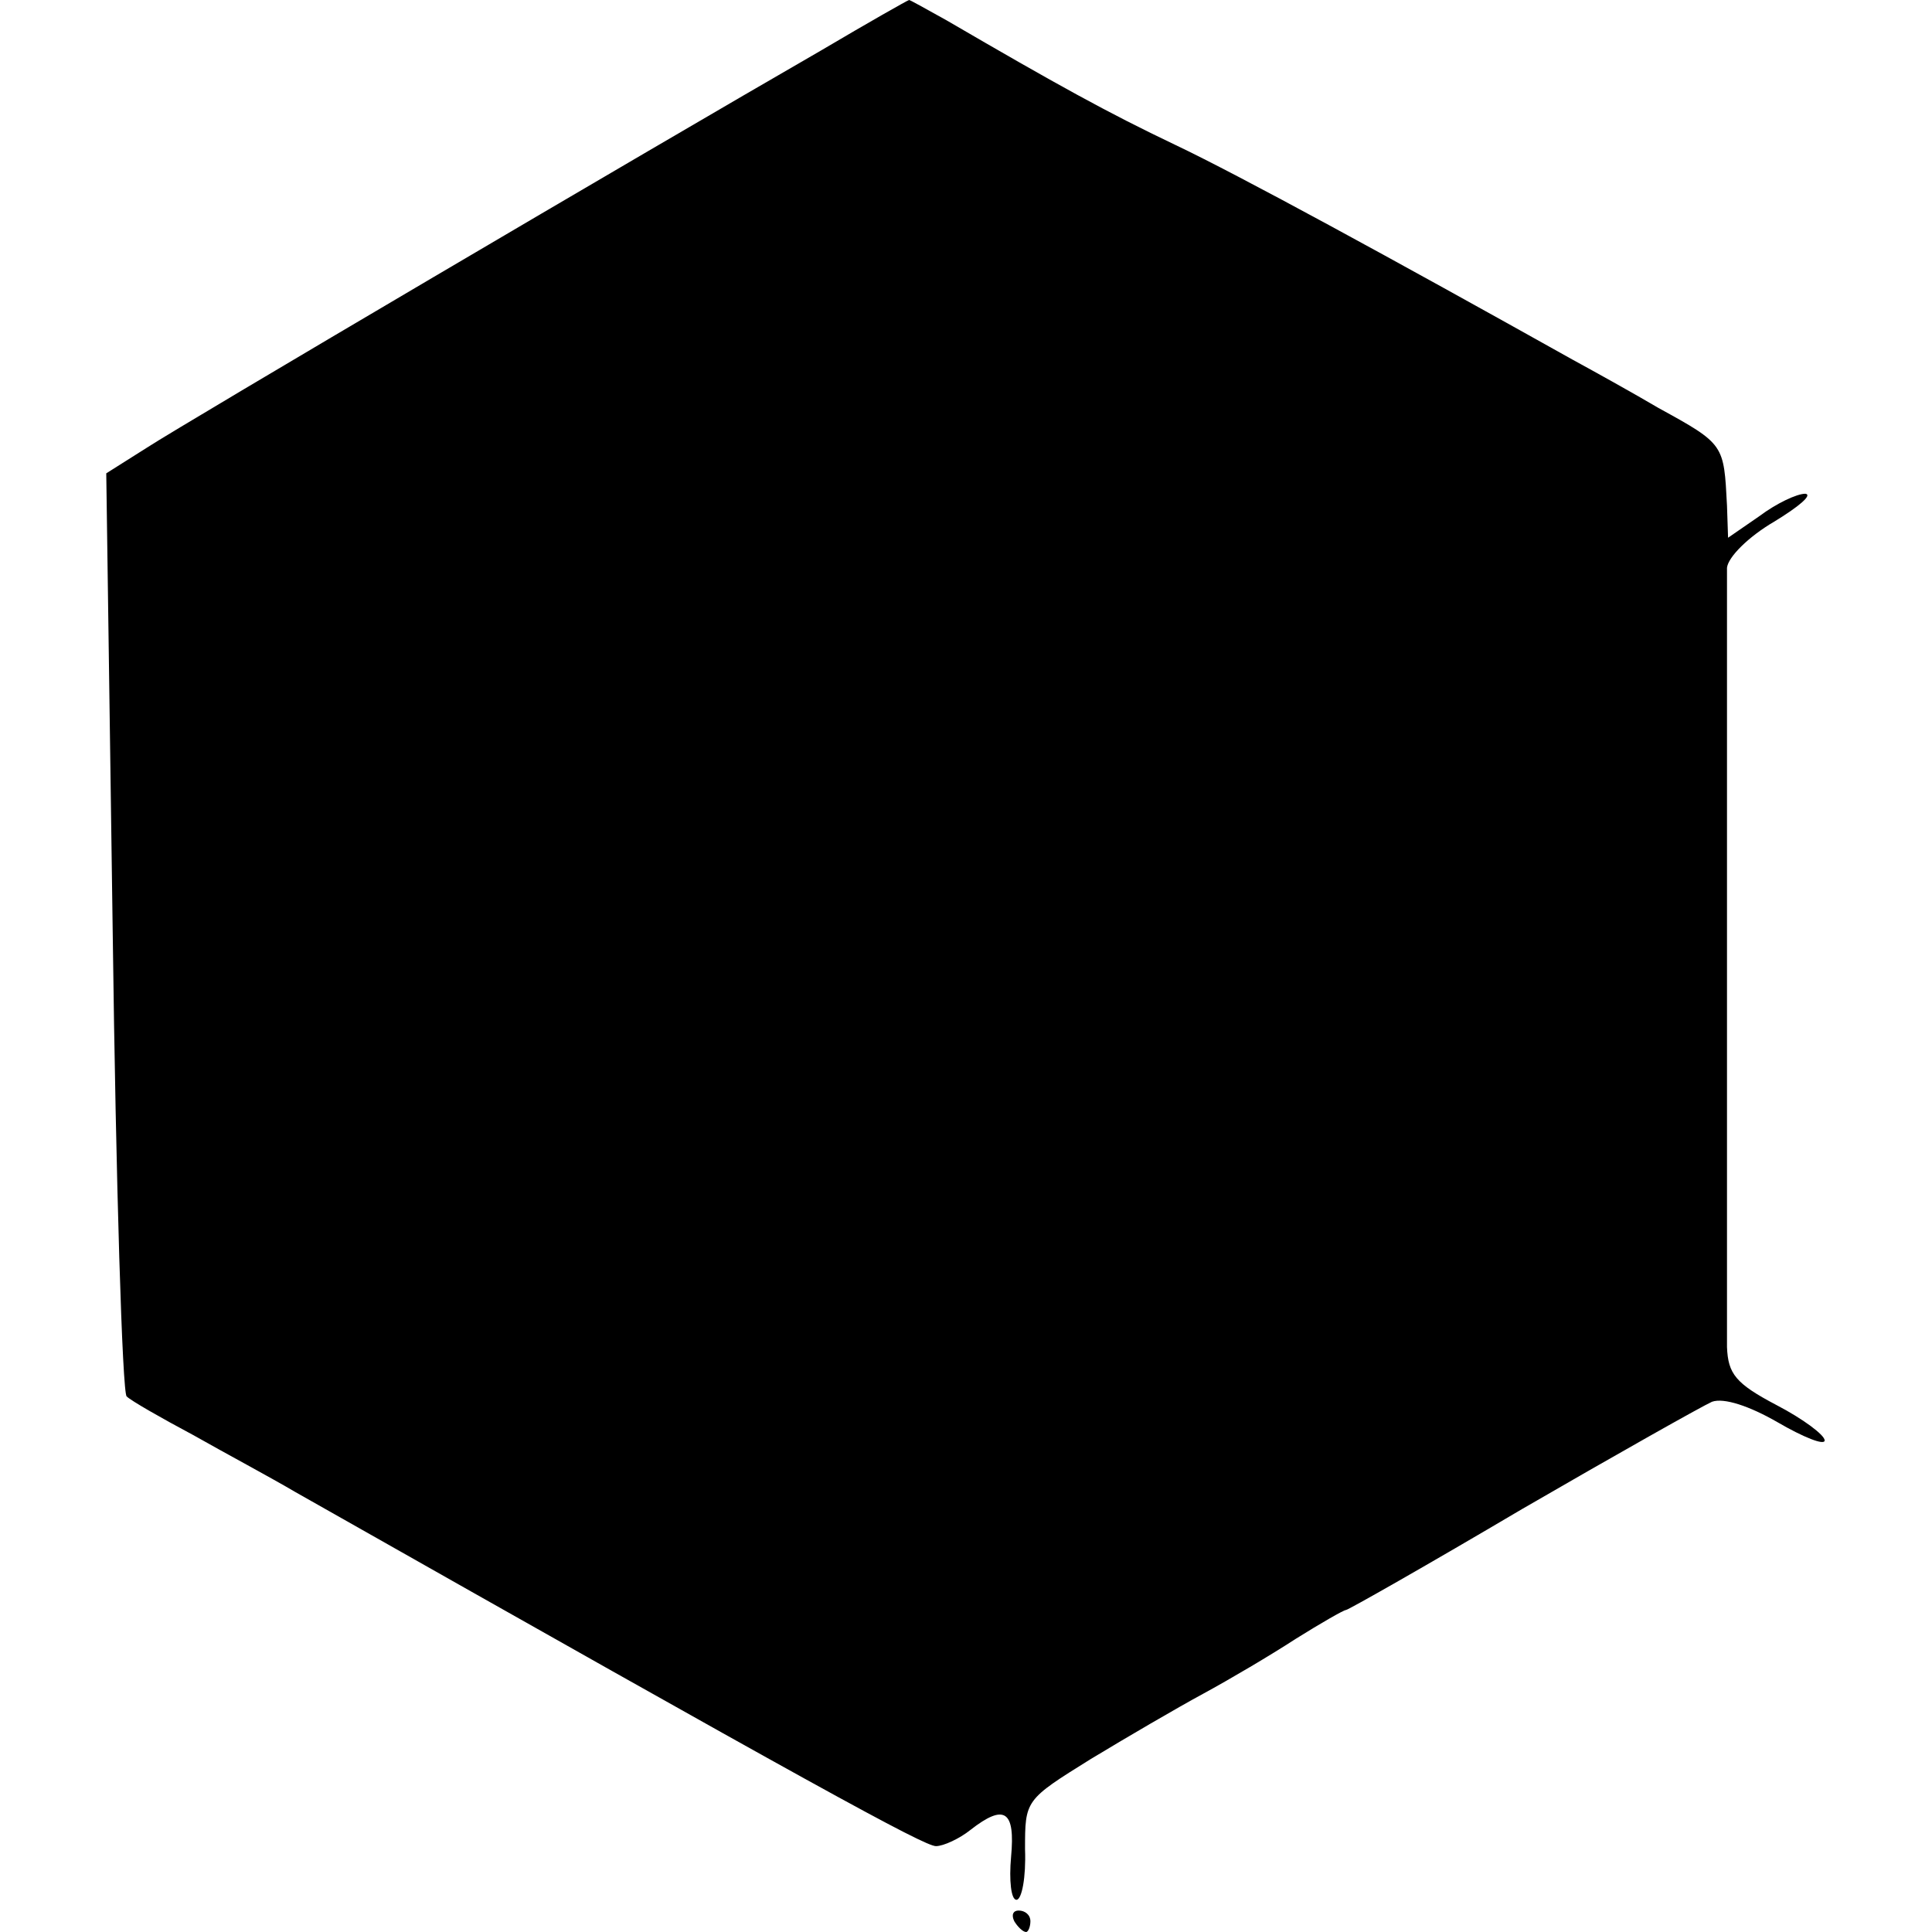
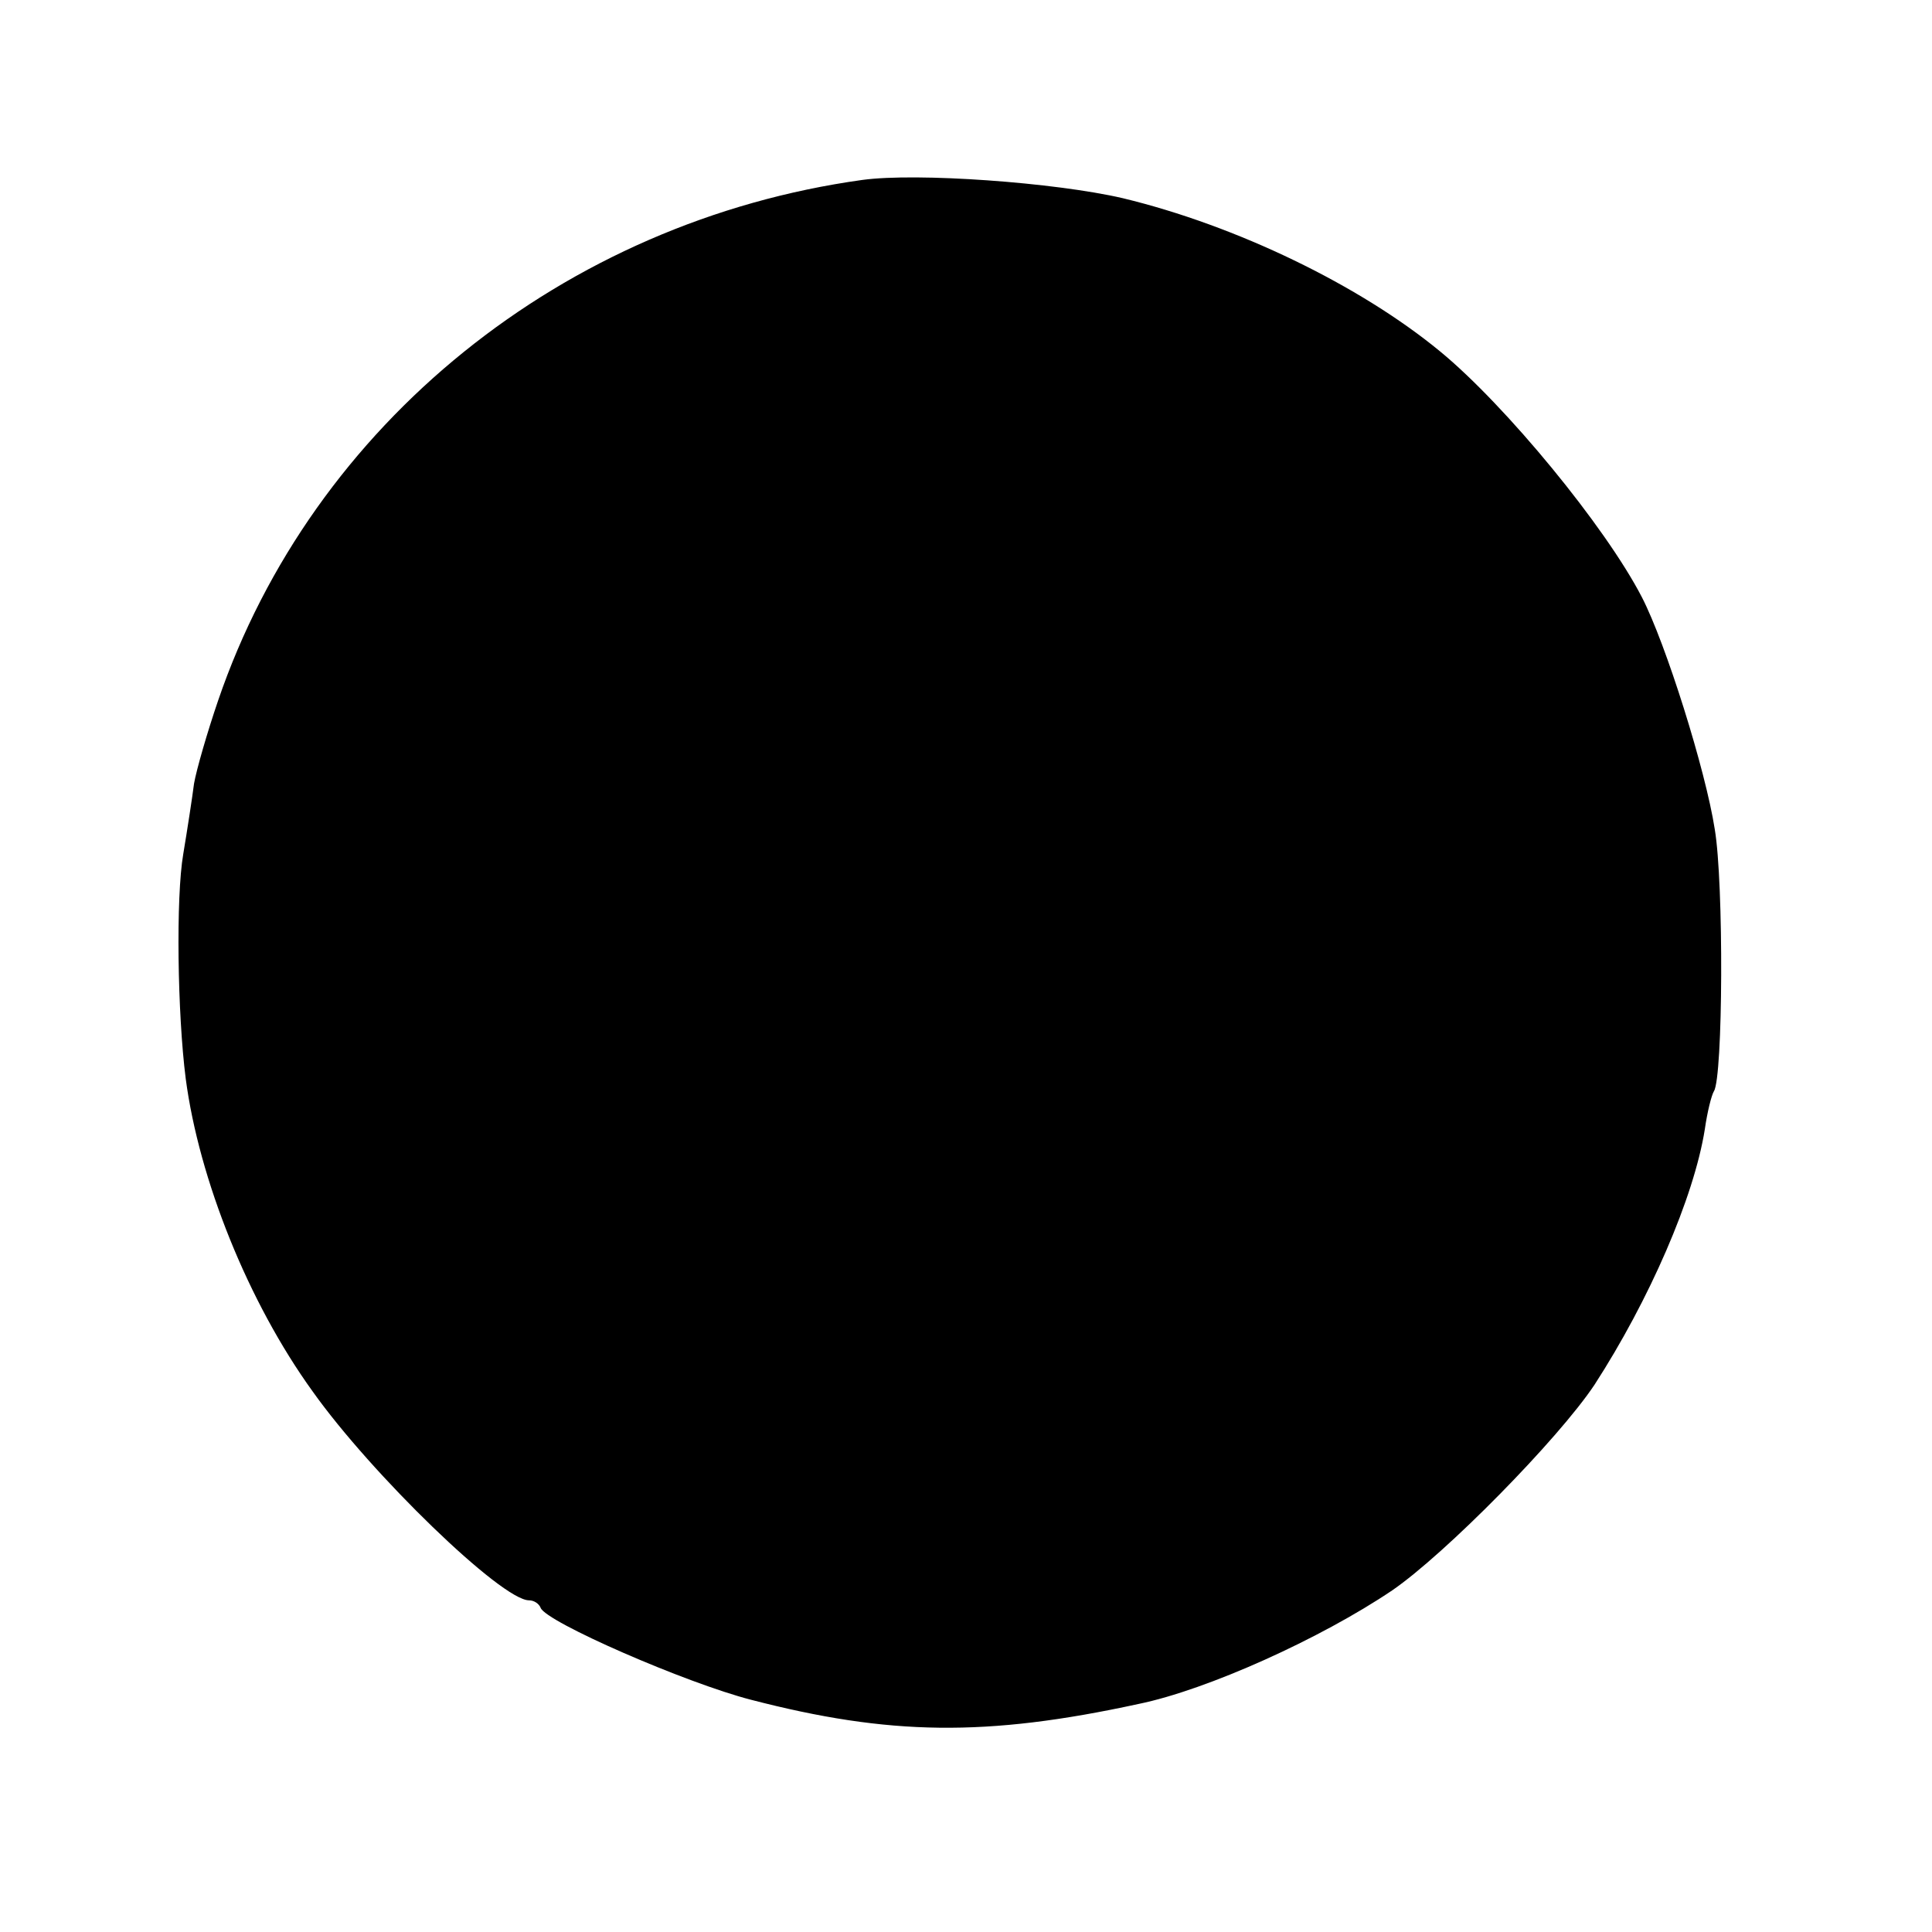
- <svg xmlns="http://www.w3.org/2000/svg" version="1.0" width="180pt" height="180pt" viewBox="0 0 180 180" preserveAspectRatio="xMidYMid meet">
-   <g transform="translate(0,180) scale(0.1,-0.1)" fill="#000000" stroke="none">
-     <path d="M765 1753 c-163 -94 -591 -346 -628 -370 l-38 -24 6 -427 c3 -235 9 -430 13 -433 4 -4 32 -20 62 -36 30 -17 73 -40 95 -53 482 -273 586 -330 597 -330 7 0 22 7 32 15 32 25 42 18 38 -25 -2 -22 0 -40 5 -40 5 0 9 21 8 47 0 46 0 46 61 84 33 20 81 48 105 61 24 13 63 36 86 51 24 15 45 27 47 27 2 0 76 42 164 94 88 51 168 96 177 100 11 4 35 -4 61 -19 24 -14 44 -22 44 -17 0 5 -20 20 -45 33 -38 20 -45 29 -46 54 0 39 0 705 0 726 1 10 20 29 44 43 23 14 36 25 29 26 -8 0 -27 -9 -43 -21 l-29 -20 -1 30 c-3 57 -2 57 -64 91 -22 13 -58 33 -80 45 -168 94 -311 172 -370 200 -63 30 -110 56 -213 116 -18 10 -34 19 -35 19 -1 0 -38 -21 -82 -47z" />
-     <path d="M945 10 c3 -5 8 -10 11 -10 2 0 4 5 4 10 0 6 -5 10 -11 10 -5 0 -7 -4 -4 -10z" />
+ <svg xmlns="http://www.w3.org/2000/svg" version="1.0" width="233pt" height="233pt" viewBox="0 0 233 233" preserveAspectRatio="xMidYMid meet">
+   <g transform="translate(0,233) scale(0.1,-0.1)" fill="#000000" stroke="none">
+     <path d="M1040 2113 c-360 -50 -663 -294 -777 -628 -13 -38 -26 -83 -29 -100 -2 -16 -8 -55 -13 -85 -9 -52 -7 -193 3 -271 16 -121 75 -269 153 -377 71 -100 228 -252 261 -252 6 0 12 -4 14 -9 6 -17 176 -91 254 -111 166 -43 283 -45 467 -5 83 17 220 79 306 137 64 44 200 182 244 248 66 102 120 226 133 308 3 21 8 41 11 46 11 17 12 251 1 316 -11 71 -59 224 -88 280 -44 85 -164 231 -243 296 -97 80 -246 152 -383 185 -82 19 -248 31 -314 22z" />
  </g>
</svg>
